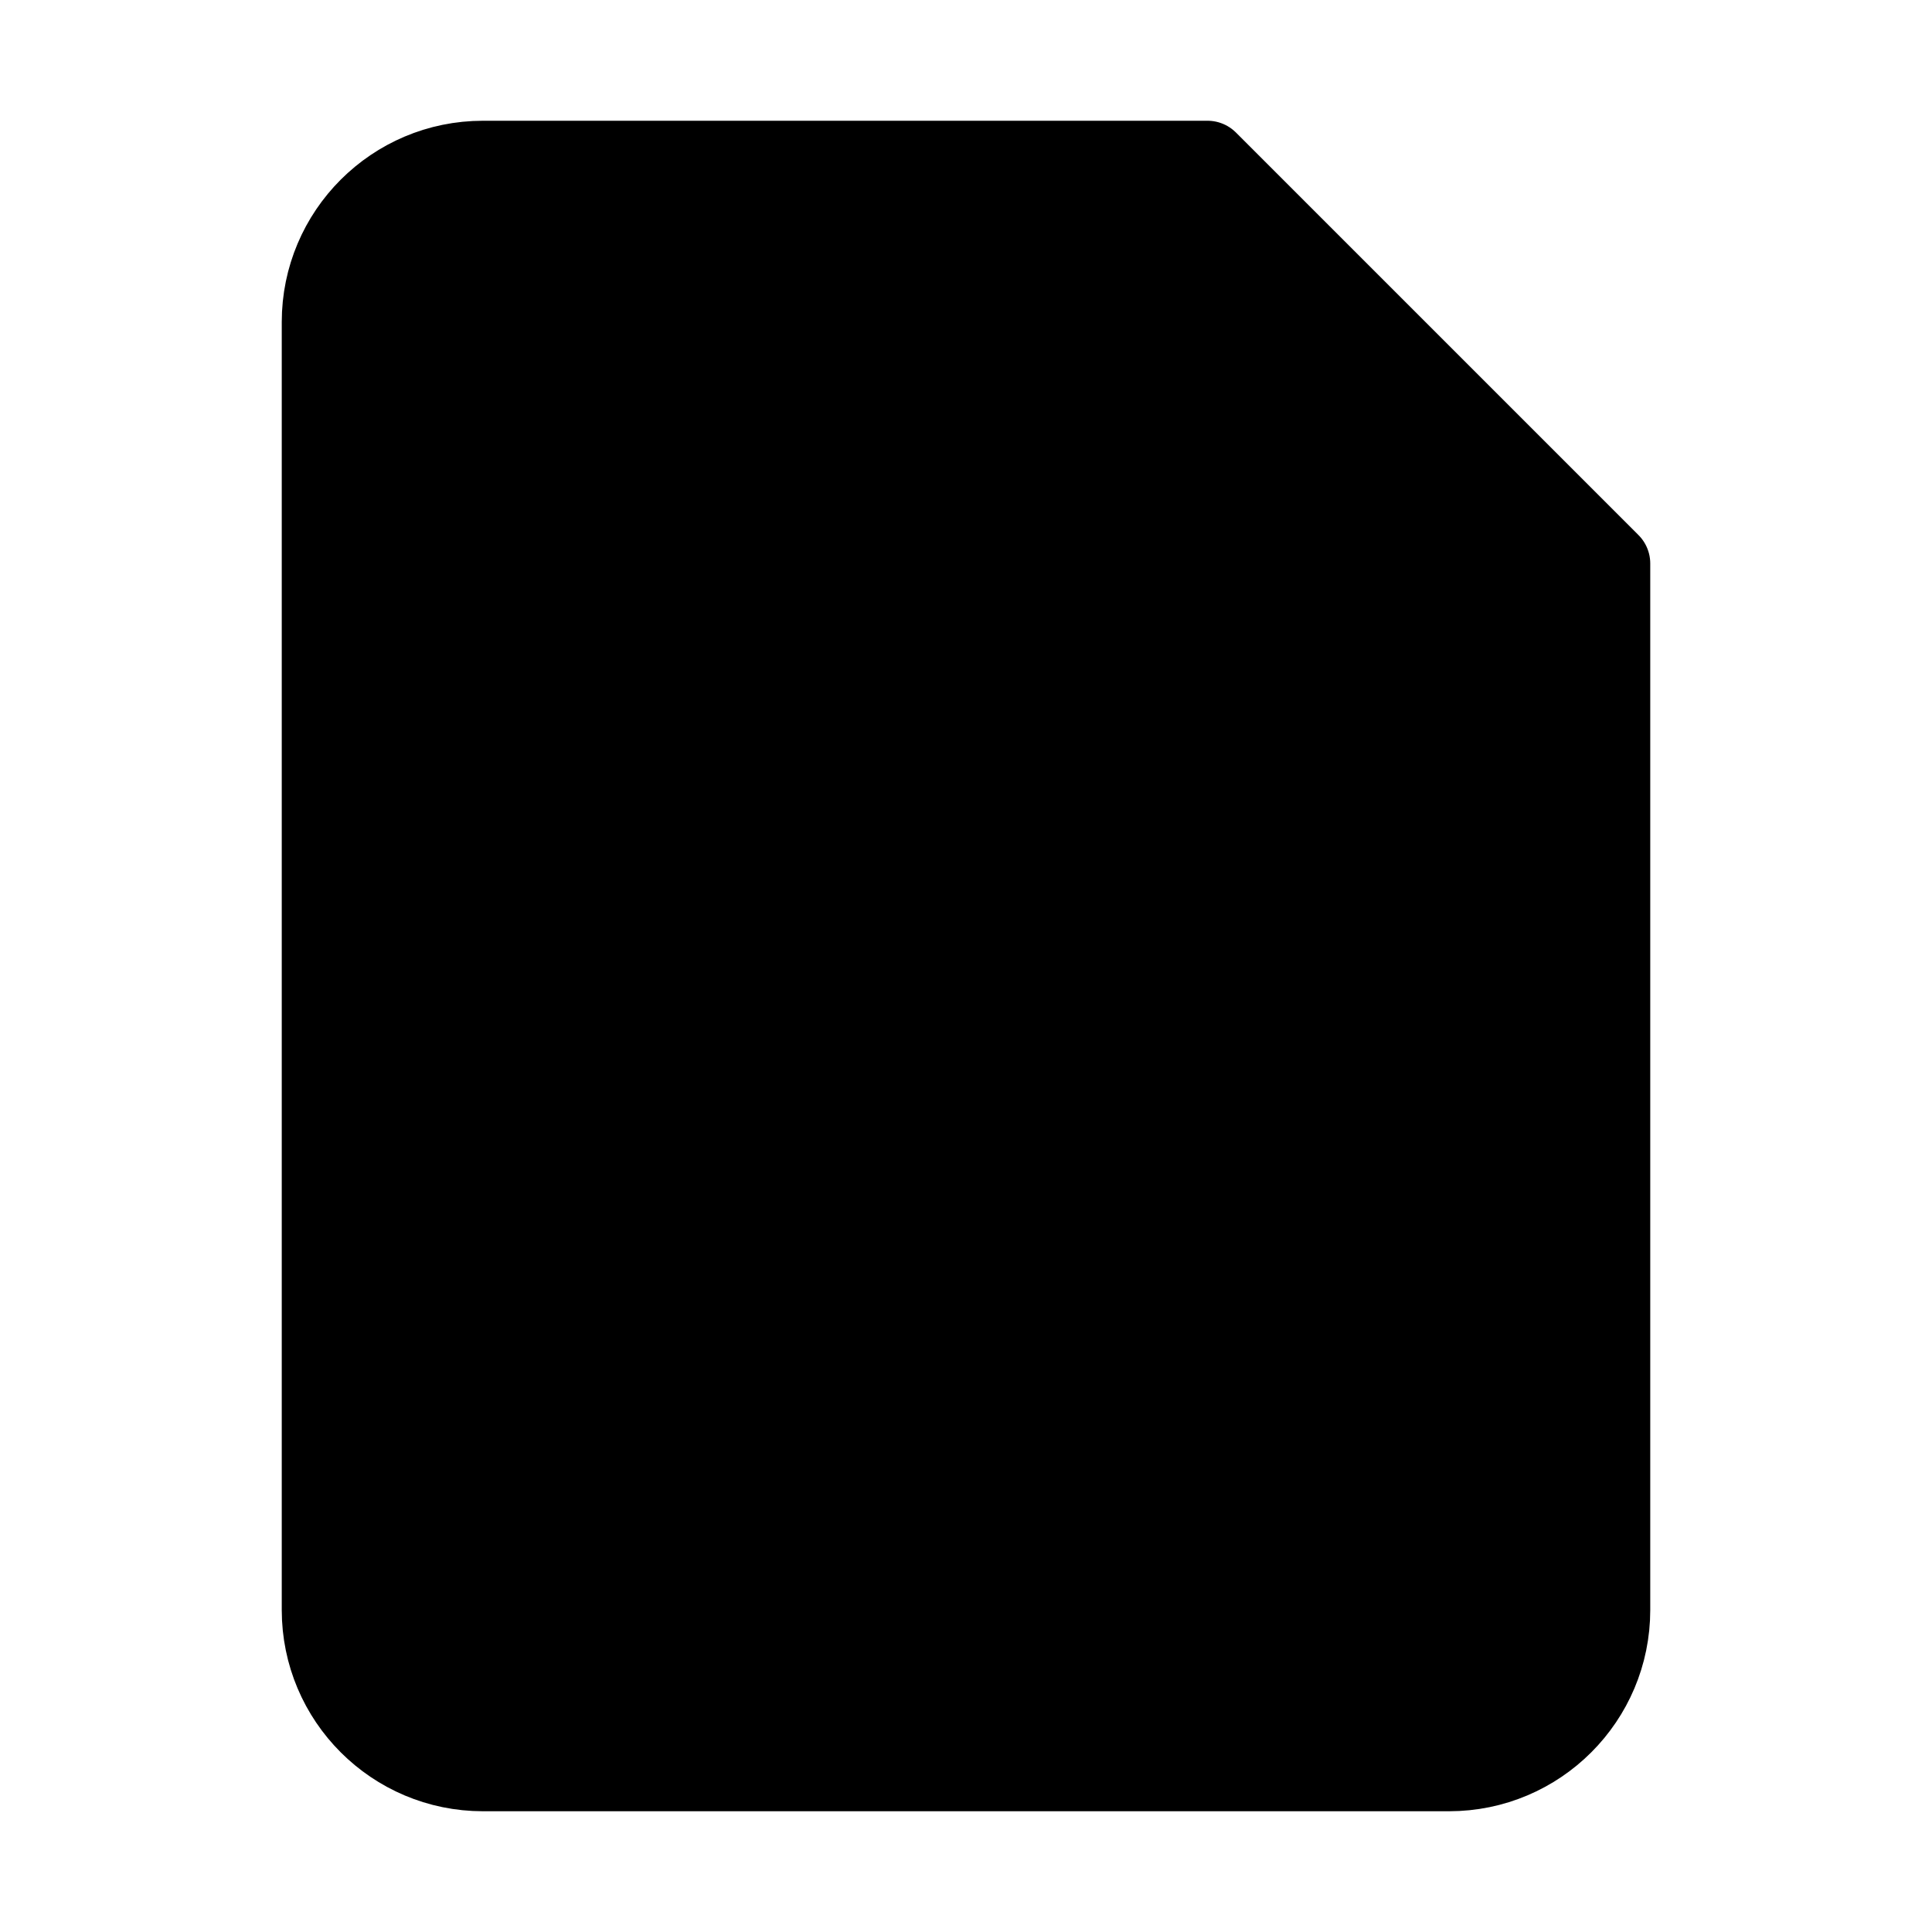
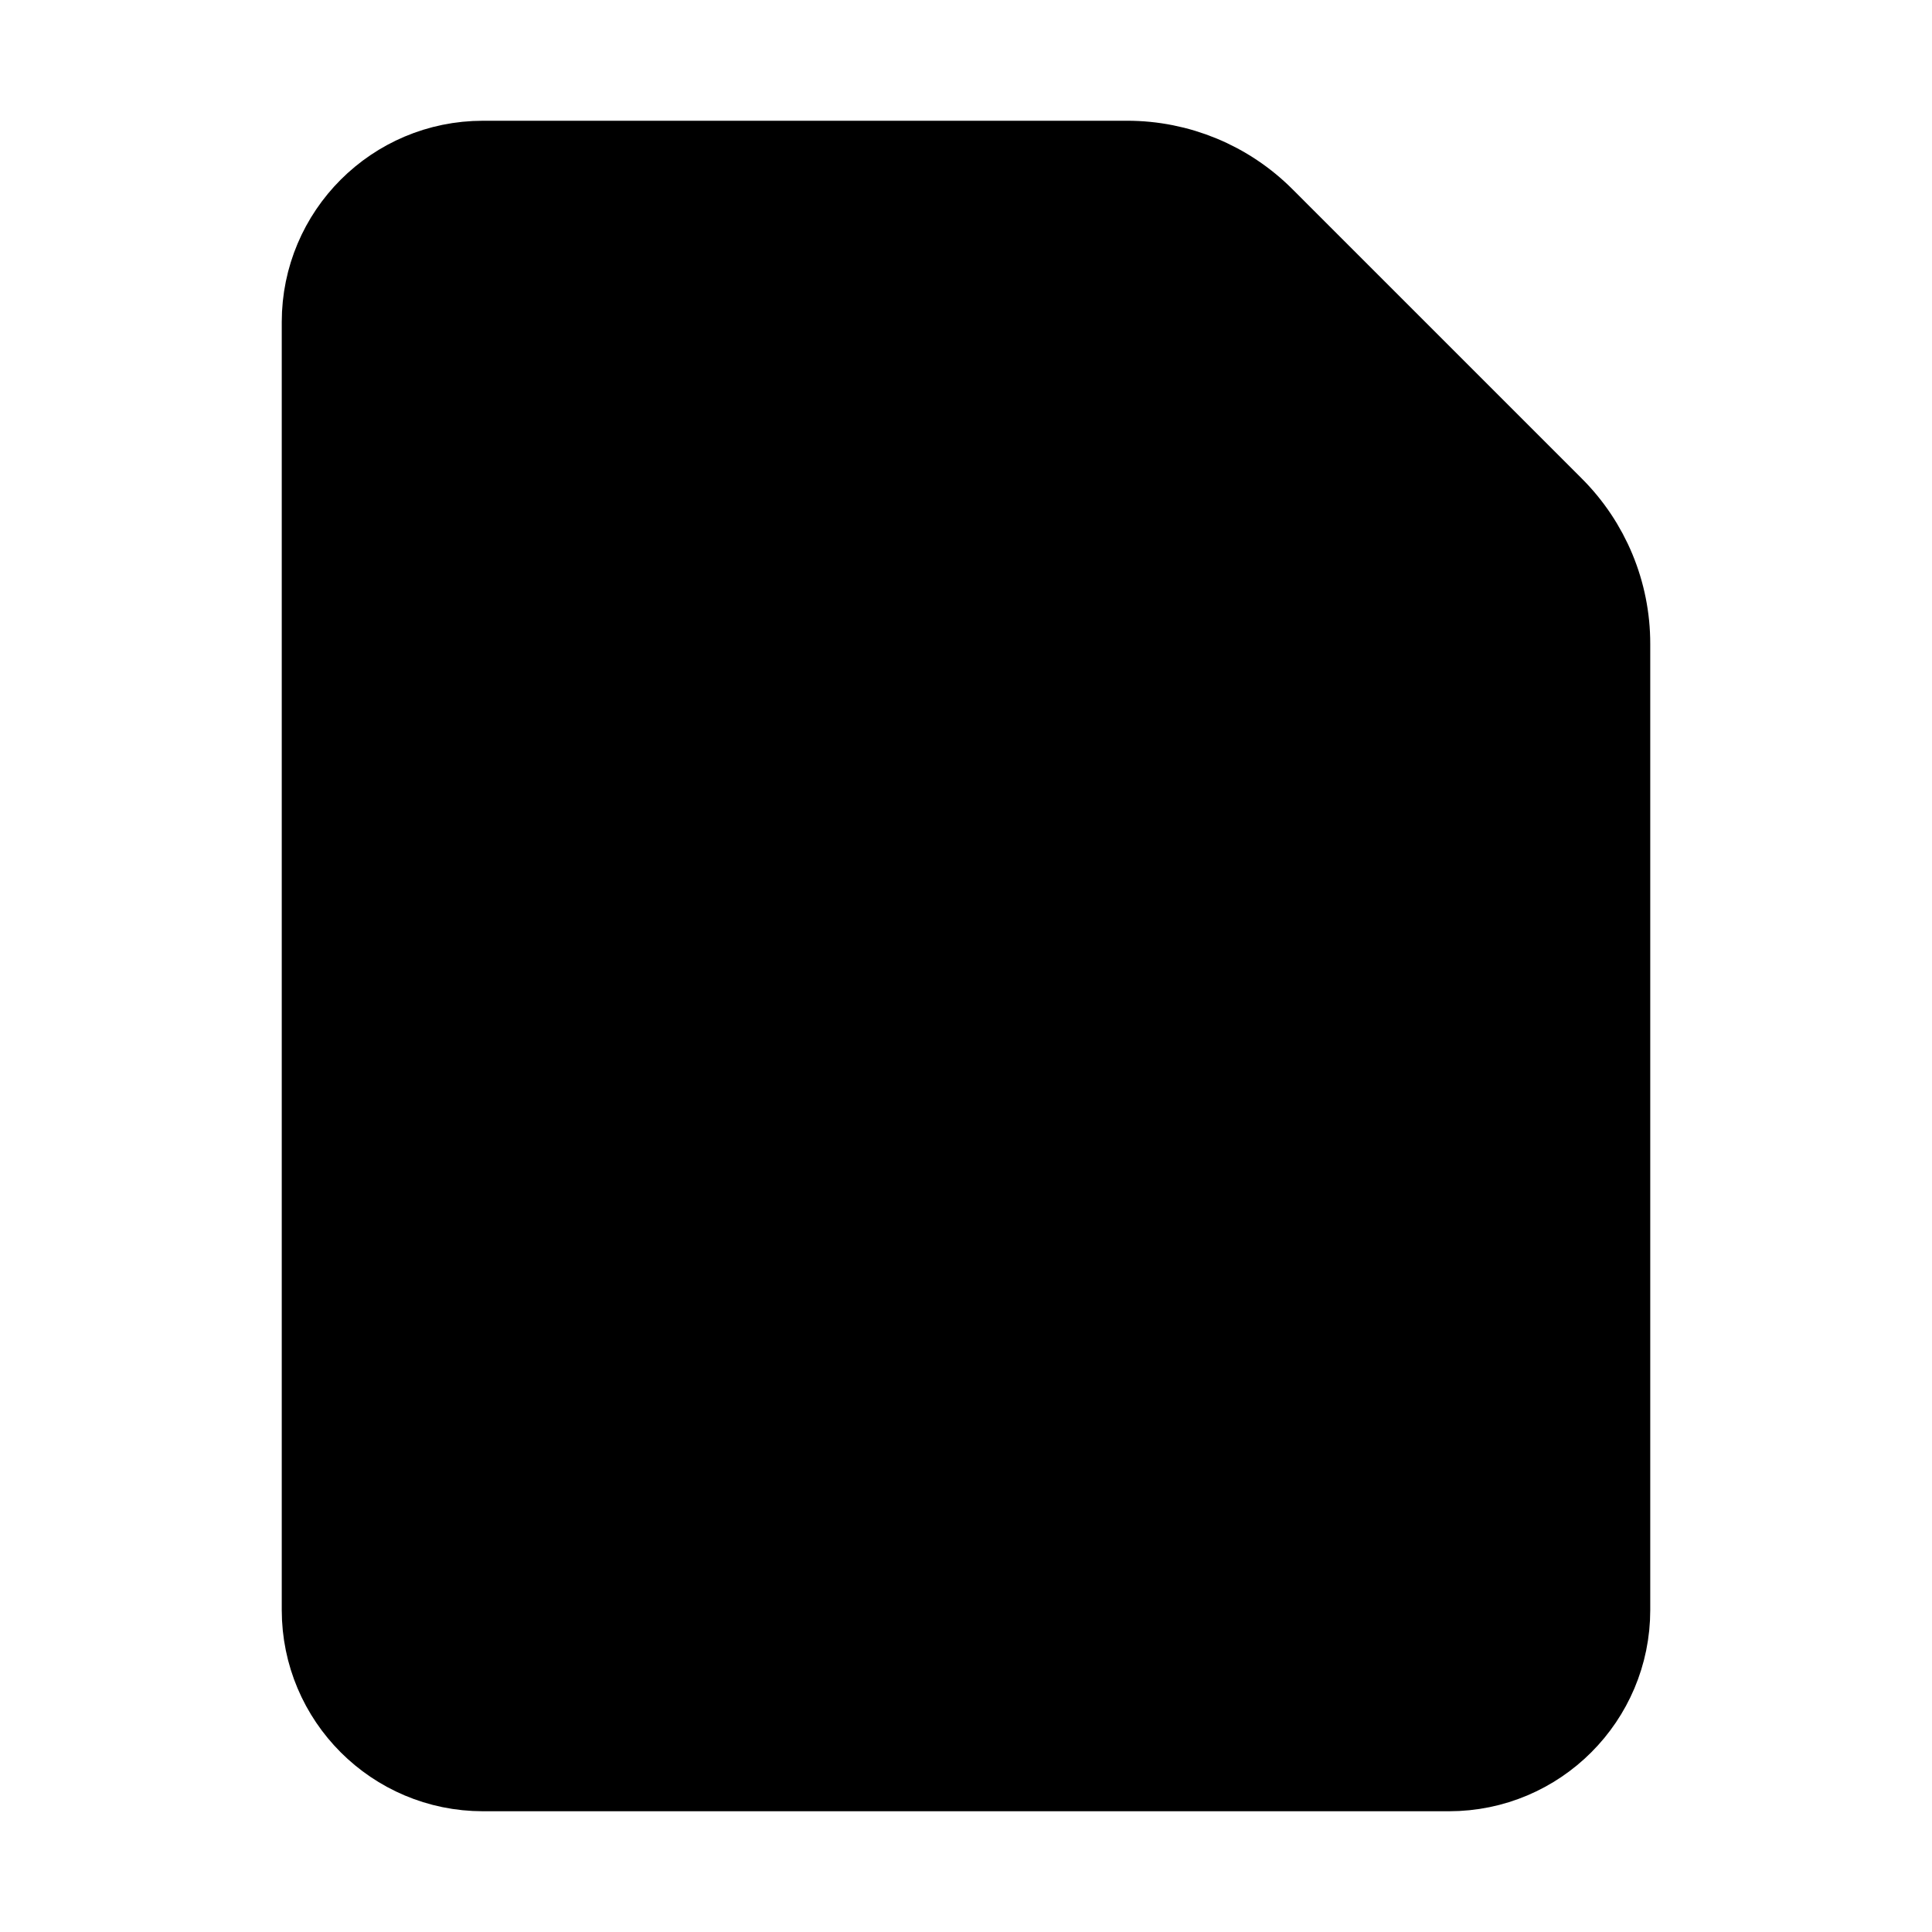
<svg xmlns="http://www.w3.org/2000/svg" width="24" height="24" viewBox="0 0 24 24" fill="currentColor" stroke="currentColor" stroke-width="calc((100vw - 100vh) / 10)" stroke-linecap="round" stroke-linejoin="round">
-   <path vector-effect="non-scaling-stroke" d="M15 2H6a2 2 0 0 0-2 2v16a2 2 0 0 0 2 2h12a2 2 0 0 0 2-2V7Z" />
+   <path vector-effect="non-scaling-stroke" d="M6 22a2 2 0 0 1-2-2V4a2 2 0 0 1 2-2h8a2.4 2.4 0 0 1 1.704.706l3.588 3.588A2.4 2.4 0 0 1 20 8v12a2 2 0 0 1-2 2z" />
  <path vector-effect="non-scaling-stroke" d="M9 10h6" />
  <path vector-effect="non-scaling-stroke" d="M12 13V7" />
  <path vector-effect="non-scaling-stroke" d="M9 17h6" />
</svg>
